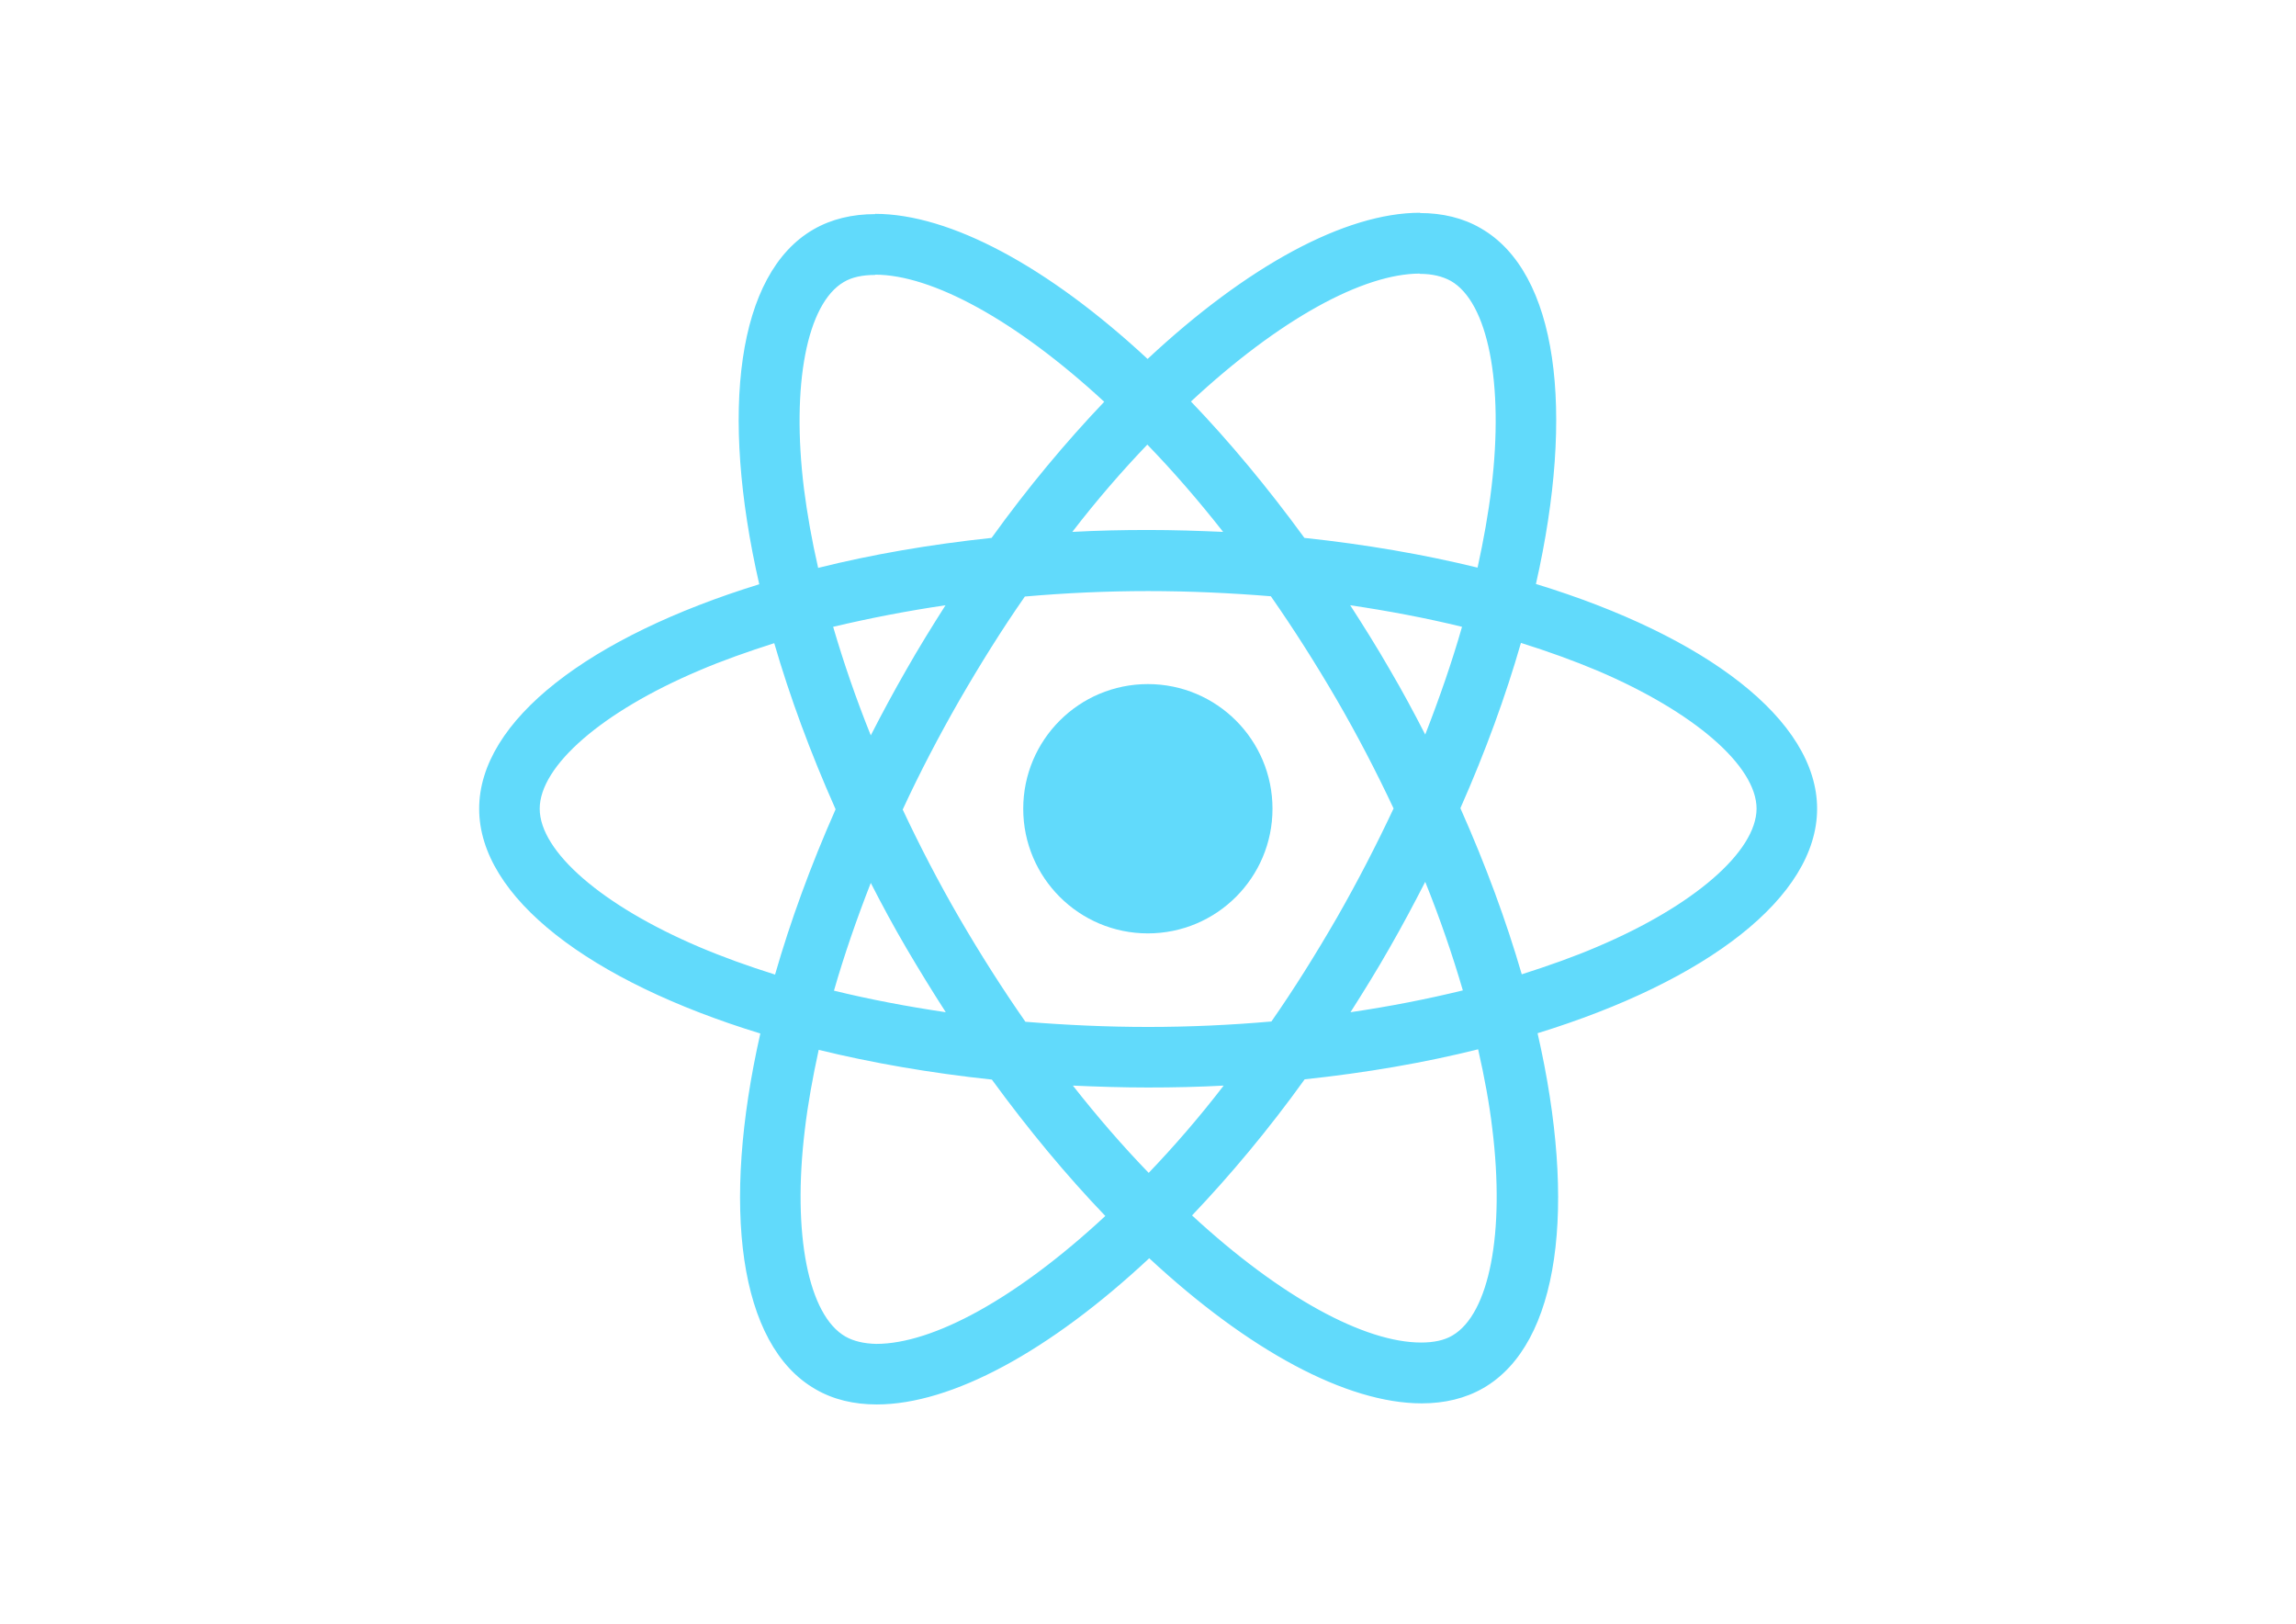
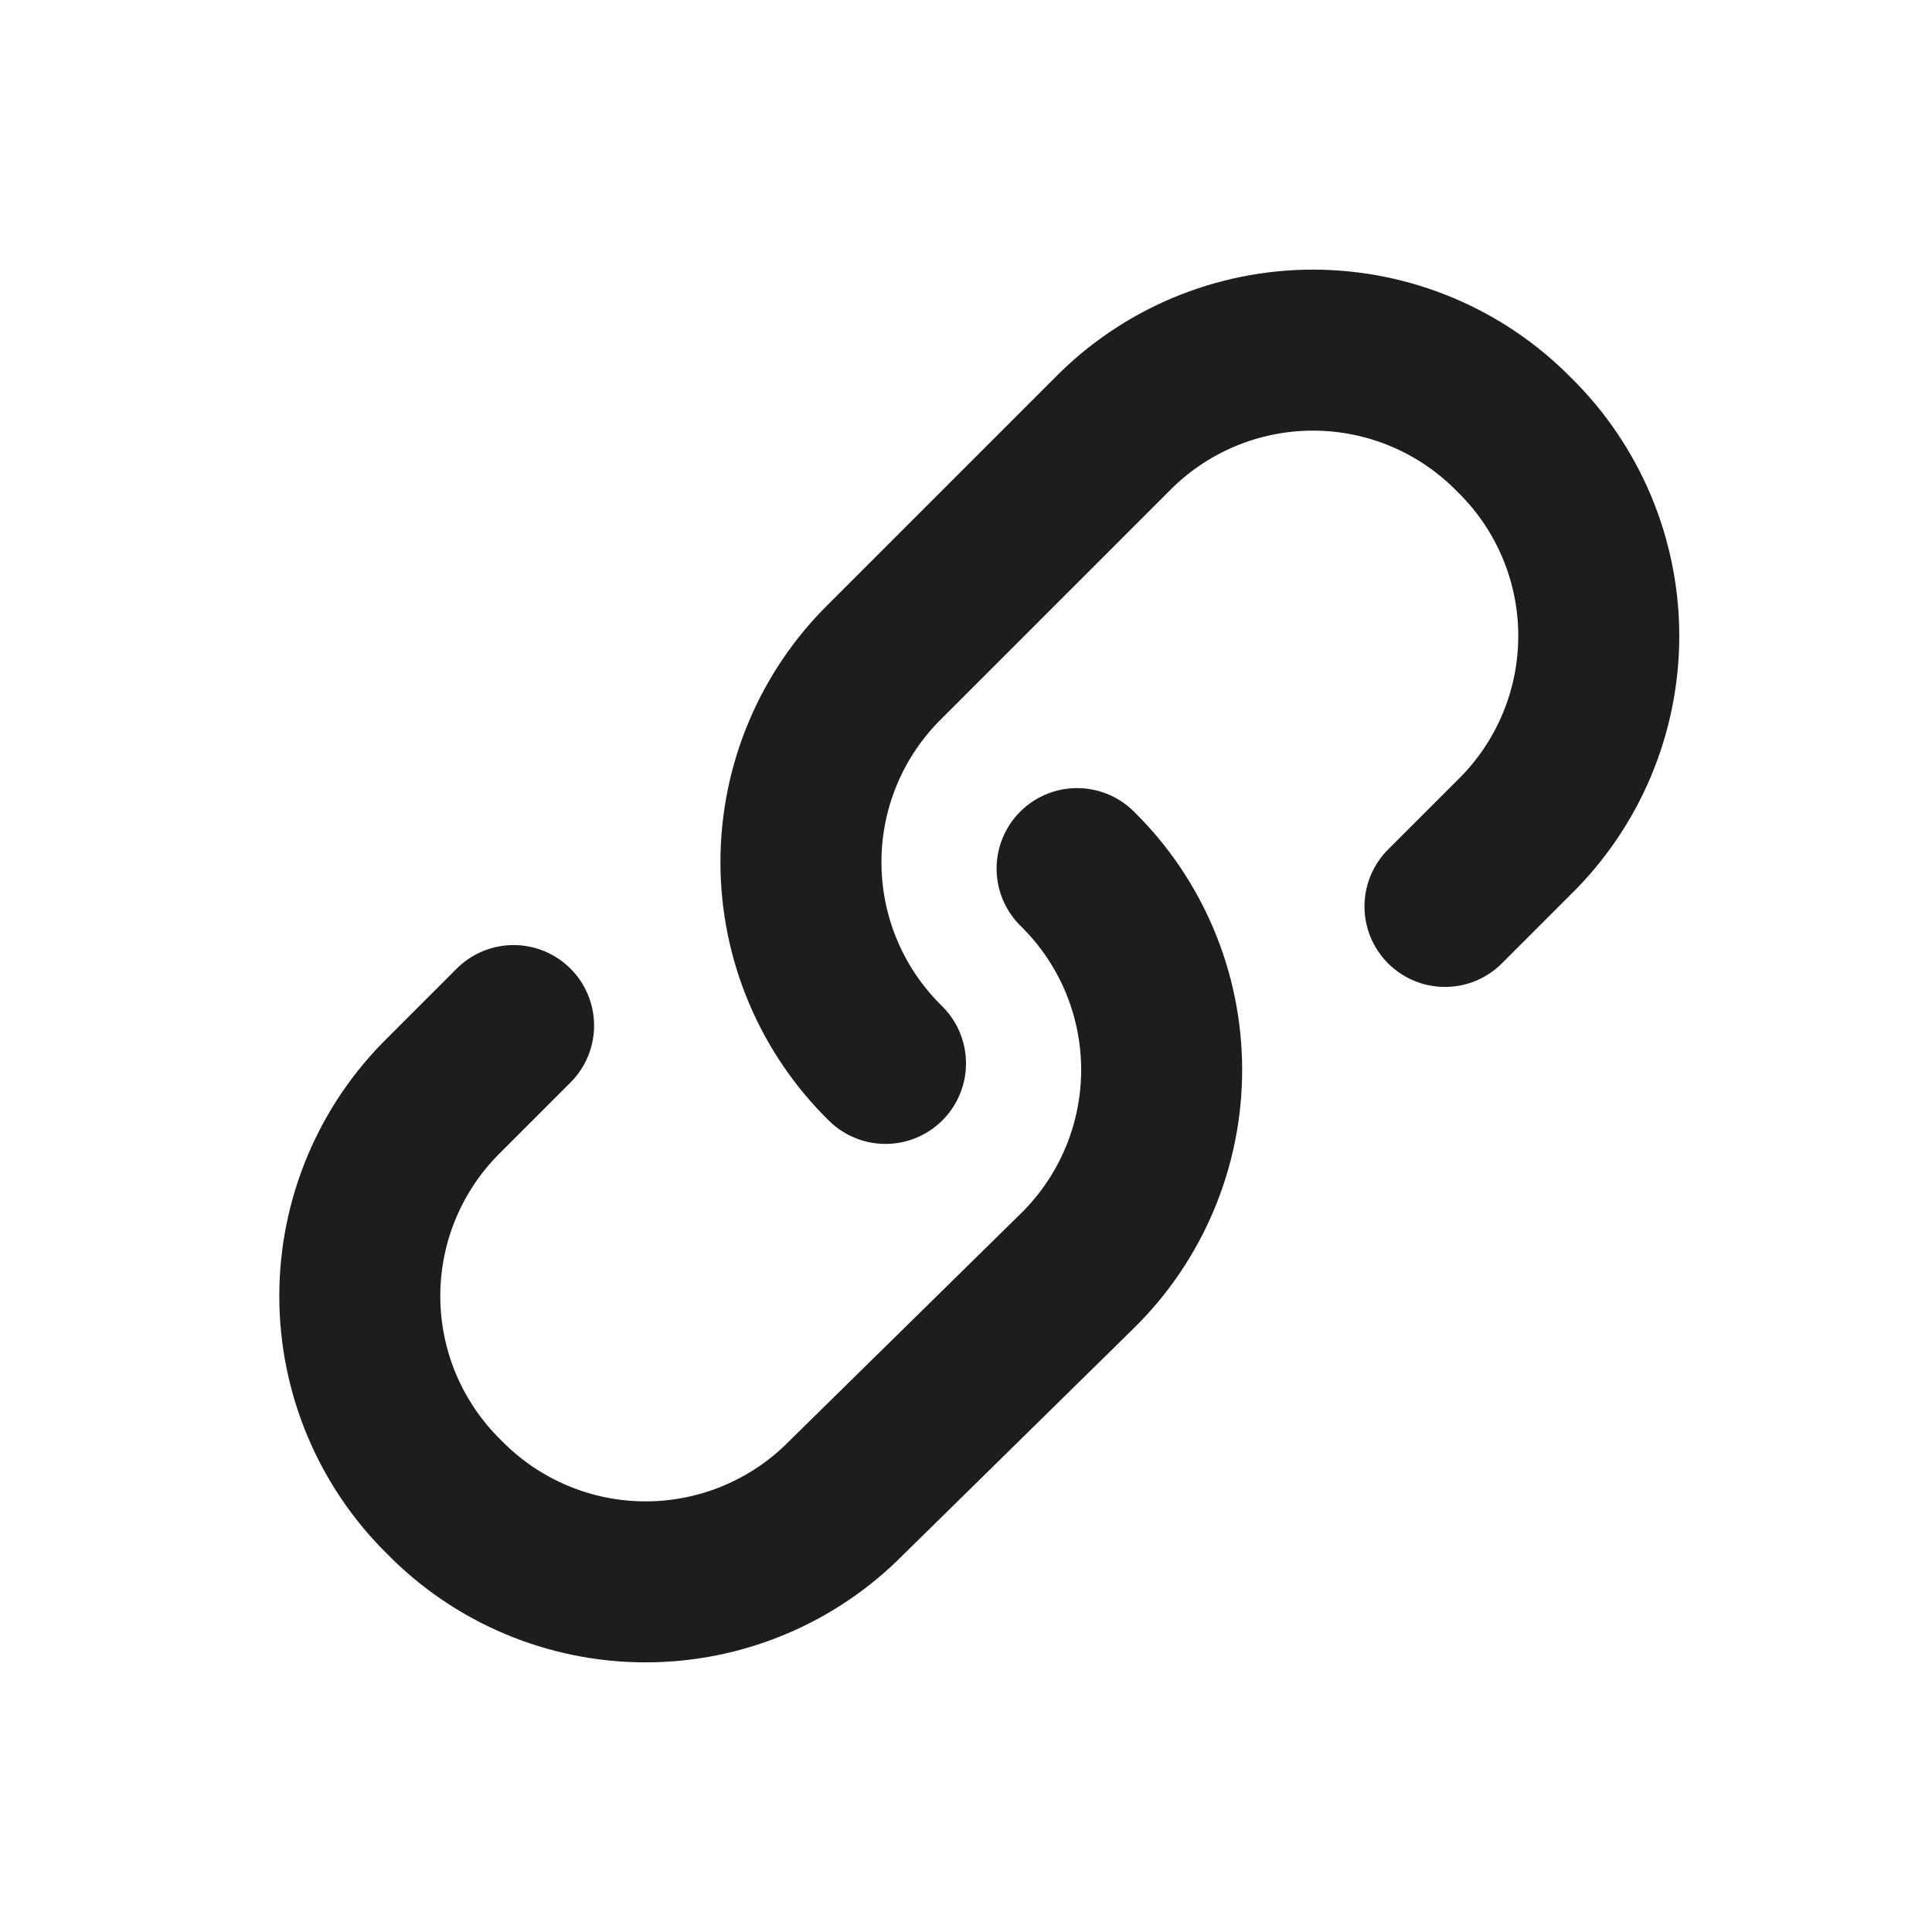
- <svg xmlns="http://www.w3.org/2000/svg" viewBox="0 0 841.9 595.3">
-   <g fill="#61DAFB">
-     <path d="M666.3 296.5c0-32.5-40.7-63.3-103.1-82.4 14.4-63.6 8-114.2-20.2-130.4-6.5-3.8-14.1-5.6-22.4-5.6v22.3c4.6 0 8.3.9 11.4 2.6 13.6 7.8 19.5 37.5 14.9 75.7-1.1 9.4-2.9 19.3-5.1 29.4-19.6-4.8-41-8.5-63.5-10.9-13.5-18.5-27.5-35.3-41.6-50 32.6-30.3 63.2-46.9 84-46.9V78c-27.5 0-63.5 19.6-99.9 53.6-36.4-33.8-72.4-53.2-99.9-53.2v22.3c20.7 0 51.4 16.5 84 46.6-14 14.7-28 31.4-41.3 49.9-22.6 2.4-44 6.1-63.6 11-2.3-10-4-19.7-5.2-29-4.7-38.2 1.1-67.9 14.6-75.8 3-1.8 6.9-2.6 11.5-2.6V78.5c-8.4 0-16 1.8-22.6 5.6-28.1 16.2-34.4 66.7-19.9 130.1-62.2 19.2-102.7 49.9-102.7 82.3 0 32.5 40.7 63.3 103.1 82.4-14.4 63.6-8 114.2 20.2 130.4 6.5 3.8 14.1 5.6 22.5 5.6 27.5 0 63.5-19.6 99.9-53.6 36.4 33.8 72.4 53.2 99.9 53.2 8.4 0 16-1.8 22.6-5.6 28.1-16.2 34.4-66.7 19.9-130.1 62-19.1 102.5-49.9 102.5-82.3zm-130.2-66.7c-3.7 12.9-8.3 26.2-13.5 39.5-4.1-8-8.4-16-13.1-24-4.6-8-9.5-15.8-14.4-23.4 14.2 2.1 27.9 4.7 41 7.9zm-45.8 106.5c-7.8 13.5-15.8 26.3-24.1 38.2-14.9 1.3-30 2-45.2 2-15.1 0-30.2-.7-45-1.9-8.3-11.9-16.4-24.6-24.2-38-7.6-13.1-14.5-26.4-20.8-39.8 6.2-13.4 13.2-26.8 20.7-39.9 7.8-13.5 15.8-26.3 24.1-38.2 14.9-1.3 30-2 45.2-2 15.1 0 30.2.7 45 1.9 8.3 11.9 16.4 24.6 24.2 38 7.6 13.1 14.5 26.4 20.8 39.8-6.3 13.4-13.2 26.8-20.7 39.9zm32.3-13c5.4 13.4 10 26.8 13.8 39.8-13.1 3.2-26.9 5.9-41.2 8 4.9-7.7 9.8-15.6 14.4-23.7 4.6-8 8.9-16.1 13-24.1zM421.2 430c-9.3-9.6-18.6-20.3-27.8-32 9 .4 18.2.7 27.5.7 9.4 0 18.7-.2 27.8-.7-9 11.7-18.3 22.4-27.5 32zm-74.4-58.9c-14.2-2.1-27.9-4.7-41-7.9 3.7-12.9 8.3-26.2 13.5-39.5 4.1 8 8.4 16 13.1 24 4.7 8 9.5 15.8 14.4 23.4zM420.7 163c9.3 9.6 18.6 20.3 27.8 32-9-.4-18.2-.7-27.5-.7-9.4 0-18.7.2-27.8.7 9-11.7 18.3-22.4 27.5-32zm-74 58.9c-4.9 7.7-9.8 15.6-14.4 23.7-4.6 8-8.9 16-13 24-5.4-13.4-10-26.8-13.8-39.8 13.1-3.1 26.9-5.8 41.2-7.9zm-90.5 125.2c-35.4-15.1-58.3-34.9-58.3-50.6 0-15.7 22.9-35.6 58.3-50.6 8.6-3.7 18-7 27.7-10.1 5.7 19.6 13.2 40 22.5 60.9-9.2 20.8-16.6 41.1-22.2 60.6-9.9-3.1-19.3-6.5-28-10.2zM310 490c-13.6-7.8-19.5-37.5-14.9-75.7 1.1-9.4 2.9-19.3 5.1-29.4 19.6 4.8 41 8.5 63.5 10.9 13.5 18.5 27.5 35.3 41.6 50-32.6 30.3-63.2 46.9-84 46.9-4.5-.1-8.3-1-11.3-2.7zm237.2-76.2c4.7 38.2-1.1 67.9-14.6 75.8-3 1.8-6.9 2.6-11.5 2.6-20.7 0-51.4-16.5-84-46.6 14-14.7 28-31.4 41.3-49.9 22.6-2.4 44-6.1 63.6-11 2.3 10.1 4.1 19.8 5.2 29.1zm38.5-66.7c-8.6 3.7-18 7-27.7 10.1-5.7-19.6-13.2-40-22.5-60.9 9.2-20.8 16.6-41.1 22.2-60.6 9.9 3.1 19.3 6.5 28.1 10.2 35.4 15.1 58.3 34.9 58.3 50.6-.1 15.7-23 35.6-58.4 50.6zM320.8 78.4z" />
-     <circle cx="420.9" cy="296.5" r="45.7" />
-     <path d="M520.5 78.1z" />
+ <svg xmlns="http://www.w3.org/2000/svg" data-name="Layer 1" id="Layer_1" viewBox="0 0 24 24">
+   <defs>
+     <style>.cls-1{fill:none;stroke:#1d1d1b;stroke-linecap:round;stroke-linejoin:round;stroke-width:2px;}</style>
+   </defs>
+   <g data-name="&lt;Group&gt;" id="_Group_">
+     <path class="cls-1" d="M13.38,10.79h0a3.5,3.5,0,0,1,0,5L10.52,18.6a3.5,3.5,0,0,1-5,0h0a3.5,3.5,0,0,1,0-5l.86-.86" data-name="&lt;Path&gt;" id="_Path_" />
+     <path class="cls-1" d="M11,13.21h0a3.5,3.5,0,0,1,0-5L13.81,5.4a3.5,3.5,0,0,1,5,0h0a3.5,3.5,0,0,1,0,5l-.86.86" data-name="&lt;Path&gt;" id="_Path_2" />
  </g>
</svg>
